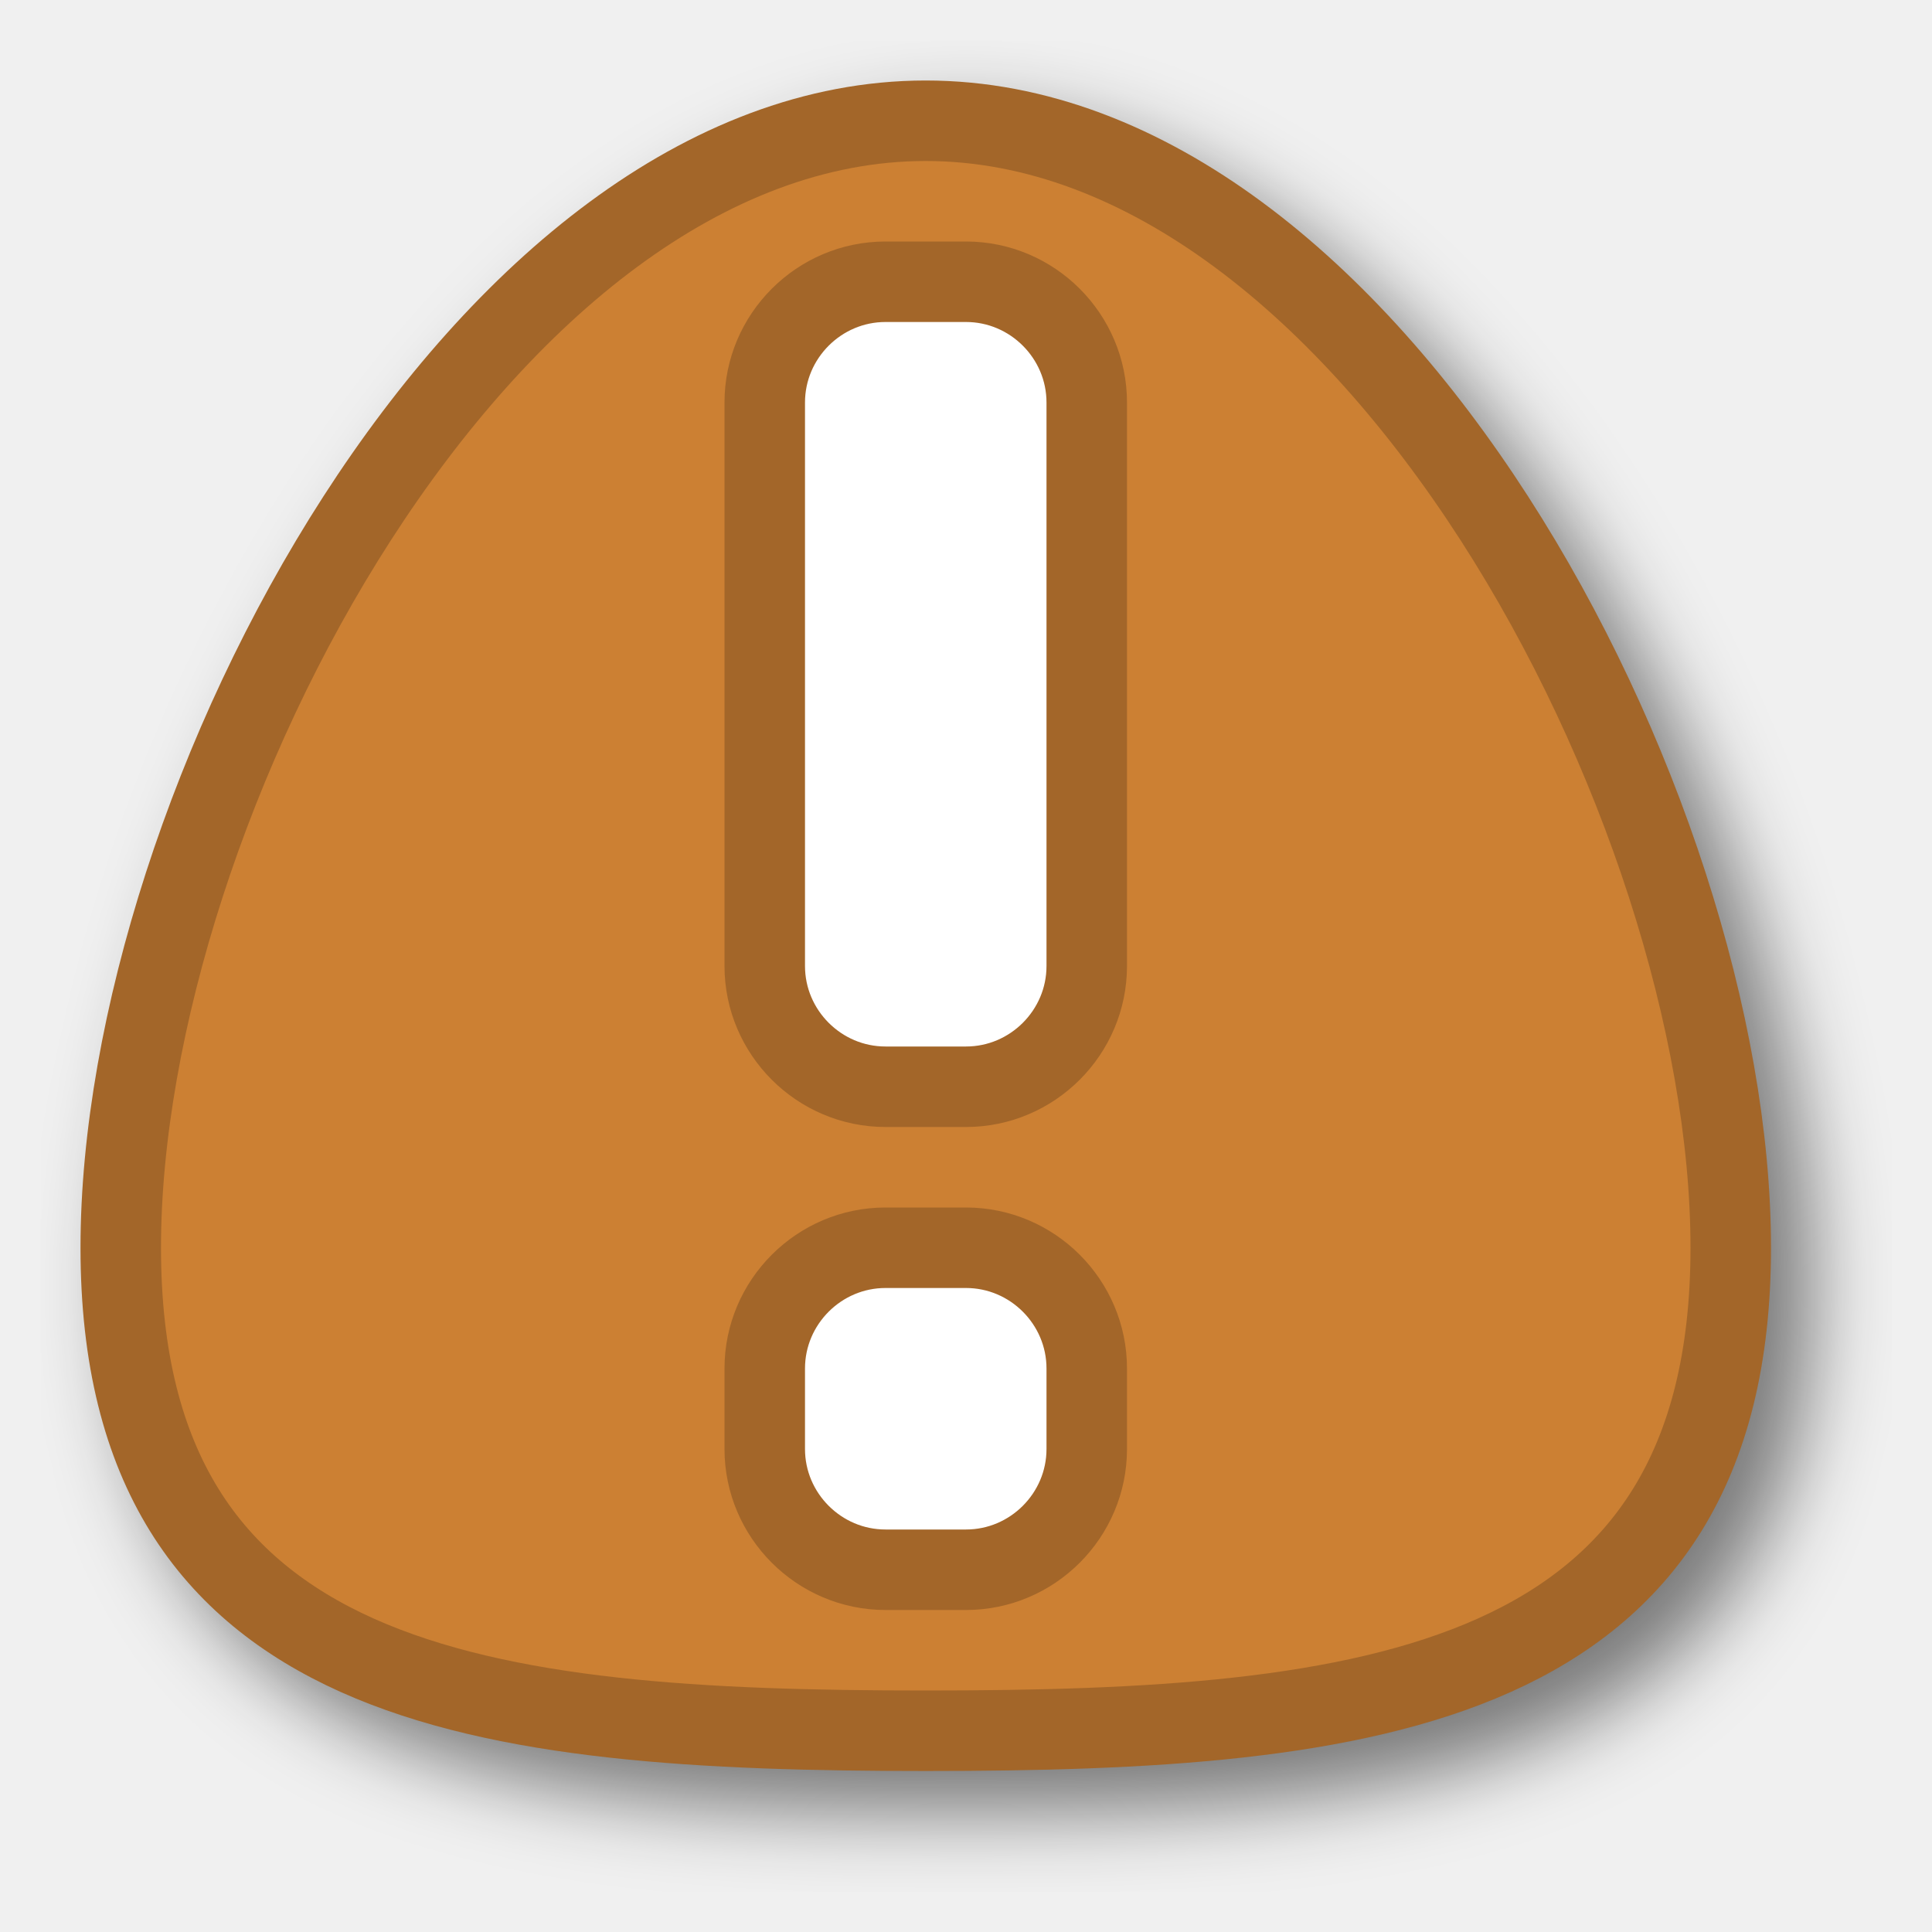
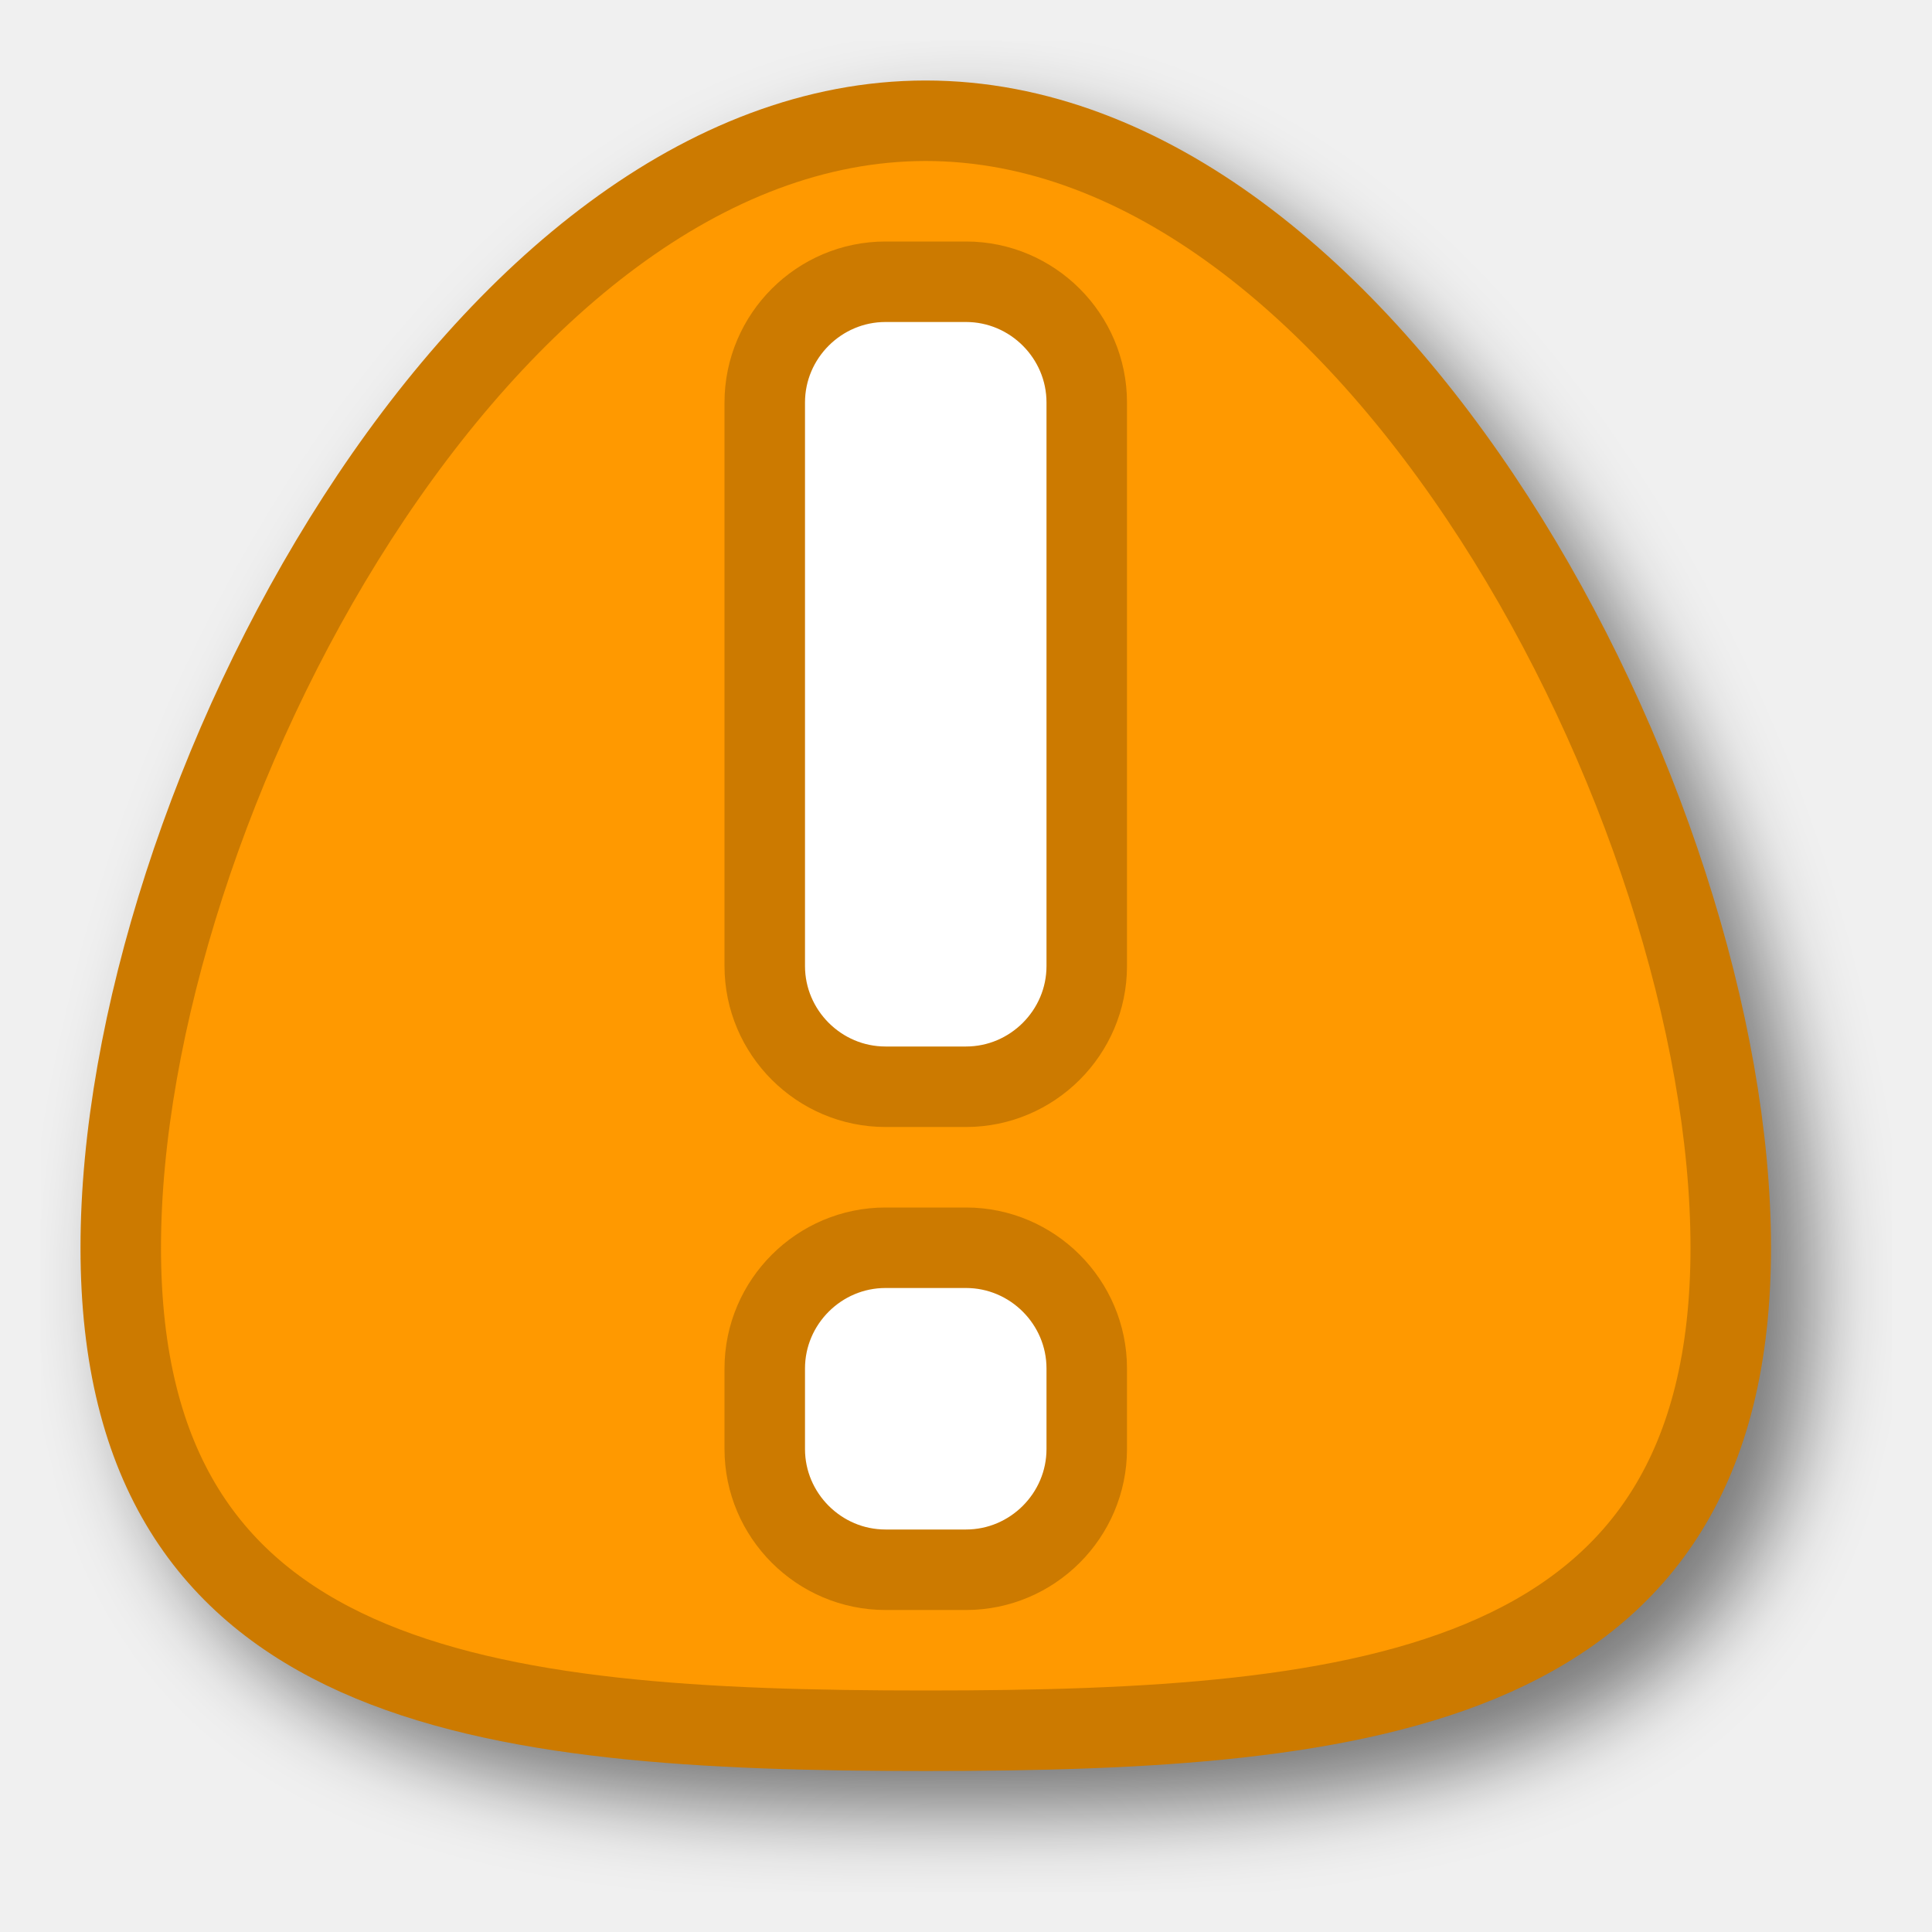
- <svg xmlns="http://www.w3.org/2000/svg" xmlns:xlink="http://www.w3.org/1999/xlink" version="1.1" xml:space="preserve" id="icon" width="48px" height="48px" viewBox="-23 -23 48 48" fill="hsl( 30,  60%,  50%)" stroke="hsl( 30,  60%,  40%)" stroke-width="2" stroke-linecap="round" stroke-linejoin="round">
+ <svg xmlns="http://www.w3.org/2000/svg" xmlns:xlink="http://www.w3.org/1999/xlink" version="1.1" xml:space="preserve" id="icon" width="48px" height="48px" viewBox="-23 -23 48 48" fill="#FF9900" stroke="#CC7A00" stroke-width="2" stroke-linecap="round" stroke-linejoin="round">
  <defs>
    <filter id="shadow" color-interpolation-filters="sRGB">
      <feFlood result="black" flood-color="hsl(0, 0%, 0%)" flood-opacity="0.5" />
      <feComposite result="cut-out" in="black" in2="SourceGraphic" operator="in" />
      <feGaussianBlur result="blur" in="cut-out" stdDeviation="1" />
      <feOffset result="offset" dx="1" dy="1" />
      <feComposite result="final" in="SourceGraphic" in2="offset" operator="over" />
    </filter>
    <symbol id="bg-triangle" overflow="visible">
      <path d="M 0 0         m                                    0.00 -20.00         c   11.00   0.00    20.00  17.00    20.00  28.00         c    0.00  11.00    -9.00  12.00   -20.00  12.00         c  -11.00   0.00   -20.00  -1.00   -20.00 -12.00         c    0.00 -11.00     9.00 -28.00    20.00 -28.00         z" />
    </symbol>
    <symbol id="line" overflow="visible">
      <path d="M 0 0         m                                   -1.00 -10.00         h                                    2.00         c    1.65   0.00     3.00   1.35     3.00   3.00         v                                          14.00         c    0.00   1.65    -1.35   3.00    -3.00   3.00         h                                   -2.00         c   -1.65   0.00    -3.00  -1.35    -3.00  -3.00         v                                         -14.00         c    0.00  -1.65     1.35  -3.00     3.00  -3.00         z" />
    </symbol>
    <symbol id="dot" overflow="visible">
      <path d="M 0 0         m                                   -1.00  -4.00         h                                    2.00         c    1.65   0.00     3.00   1.35     3.00   3.00         v                                           2.00         c    0.00   1.65    -1.35   3.00    -3.00   3.00         h                                   -2.00         c   -1.65   0.00    -3.00  -1.35    -3.00  -3.00         v                                          -2.00         c    0.00  -1.65     1.35  -3.00     3.00  -3.00         z" />
    </symbol>
  </defs>
  <g id="background" filter="url(#shadow)">
    <use cx="0" cy="0" xlink:href="#bg-triangle" />
  </g>
-   <g id="foreground" fill="hsl(0, 0%, 100%)">
+   <g id="foreground" fill="#FFFFFF">
    <use x="0" y="-6" xlink:href="#line" />
    <use x="0" y="12" xlink:href="#dot" />
  </g>
</svg>
